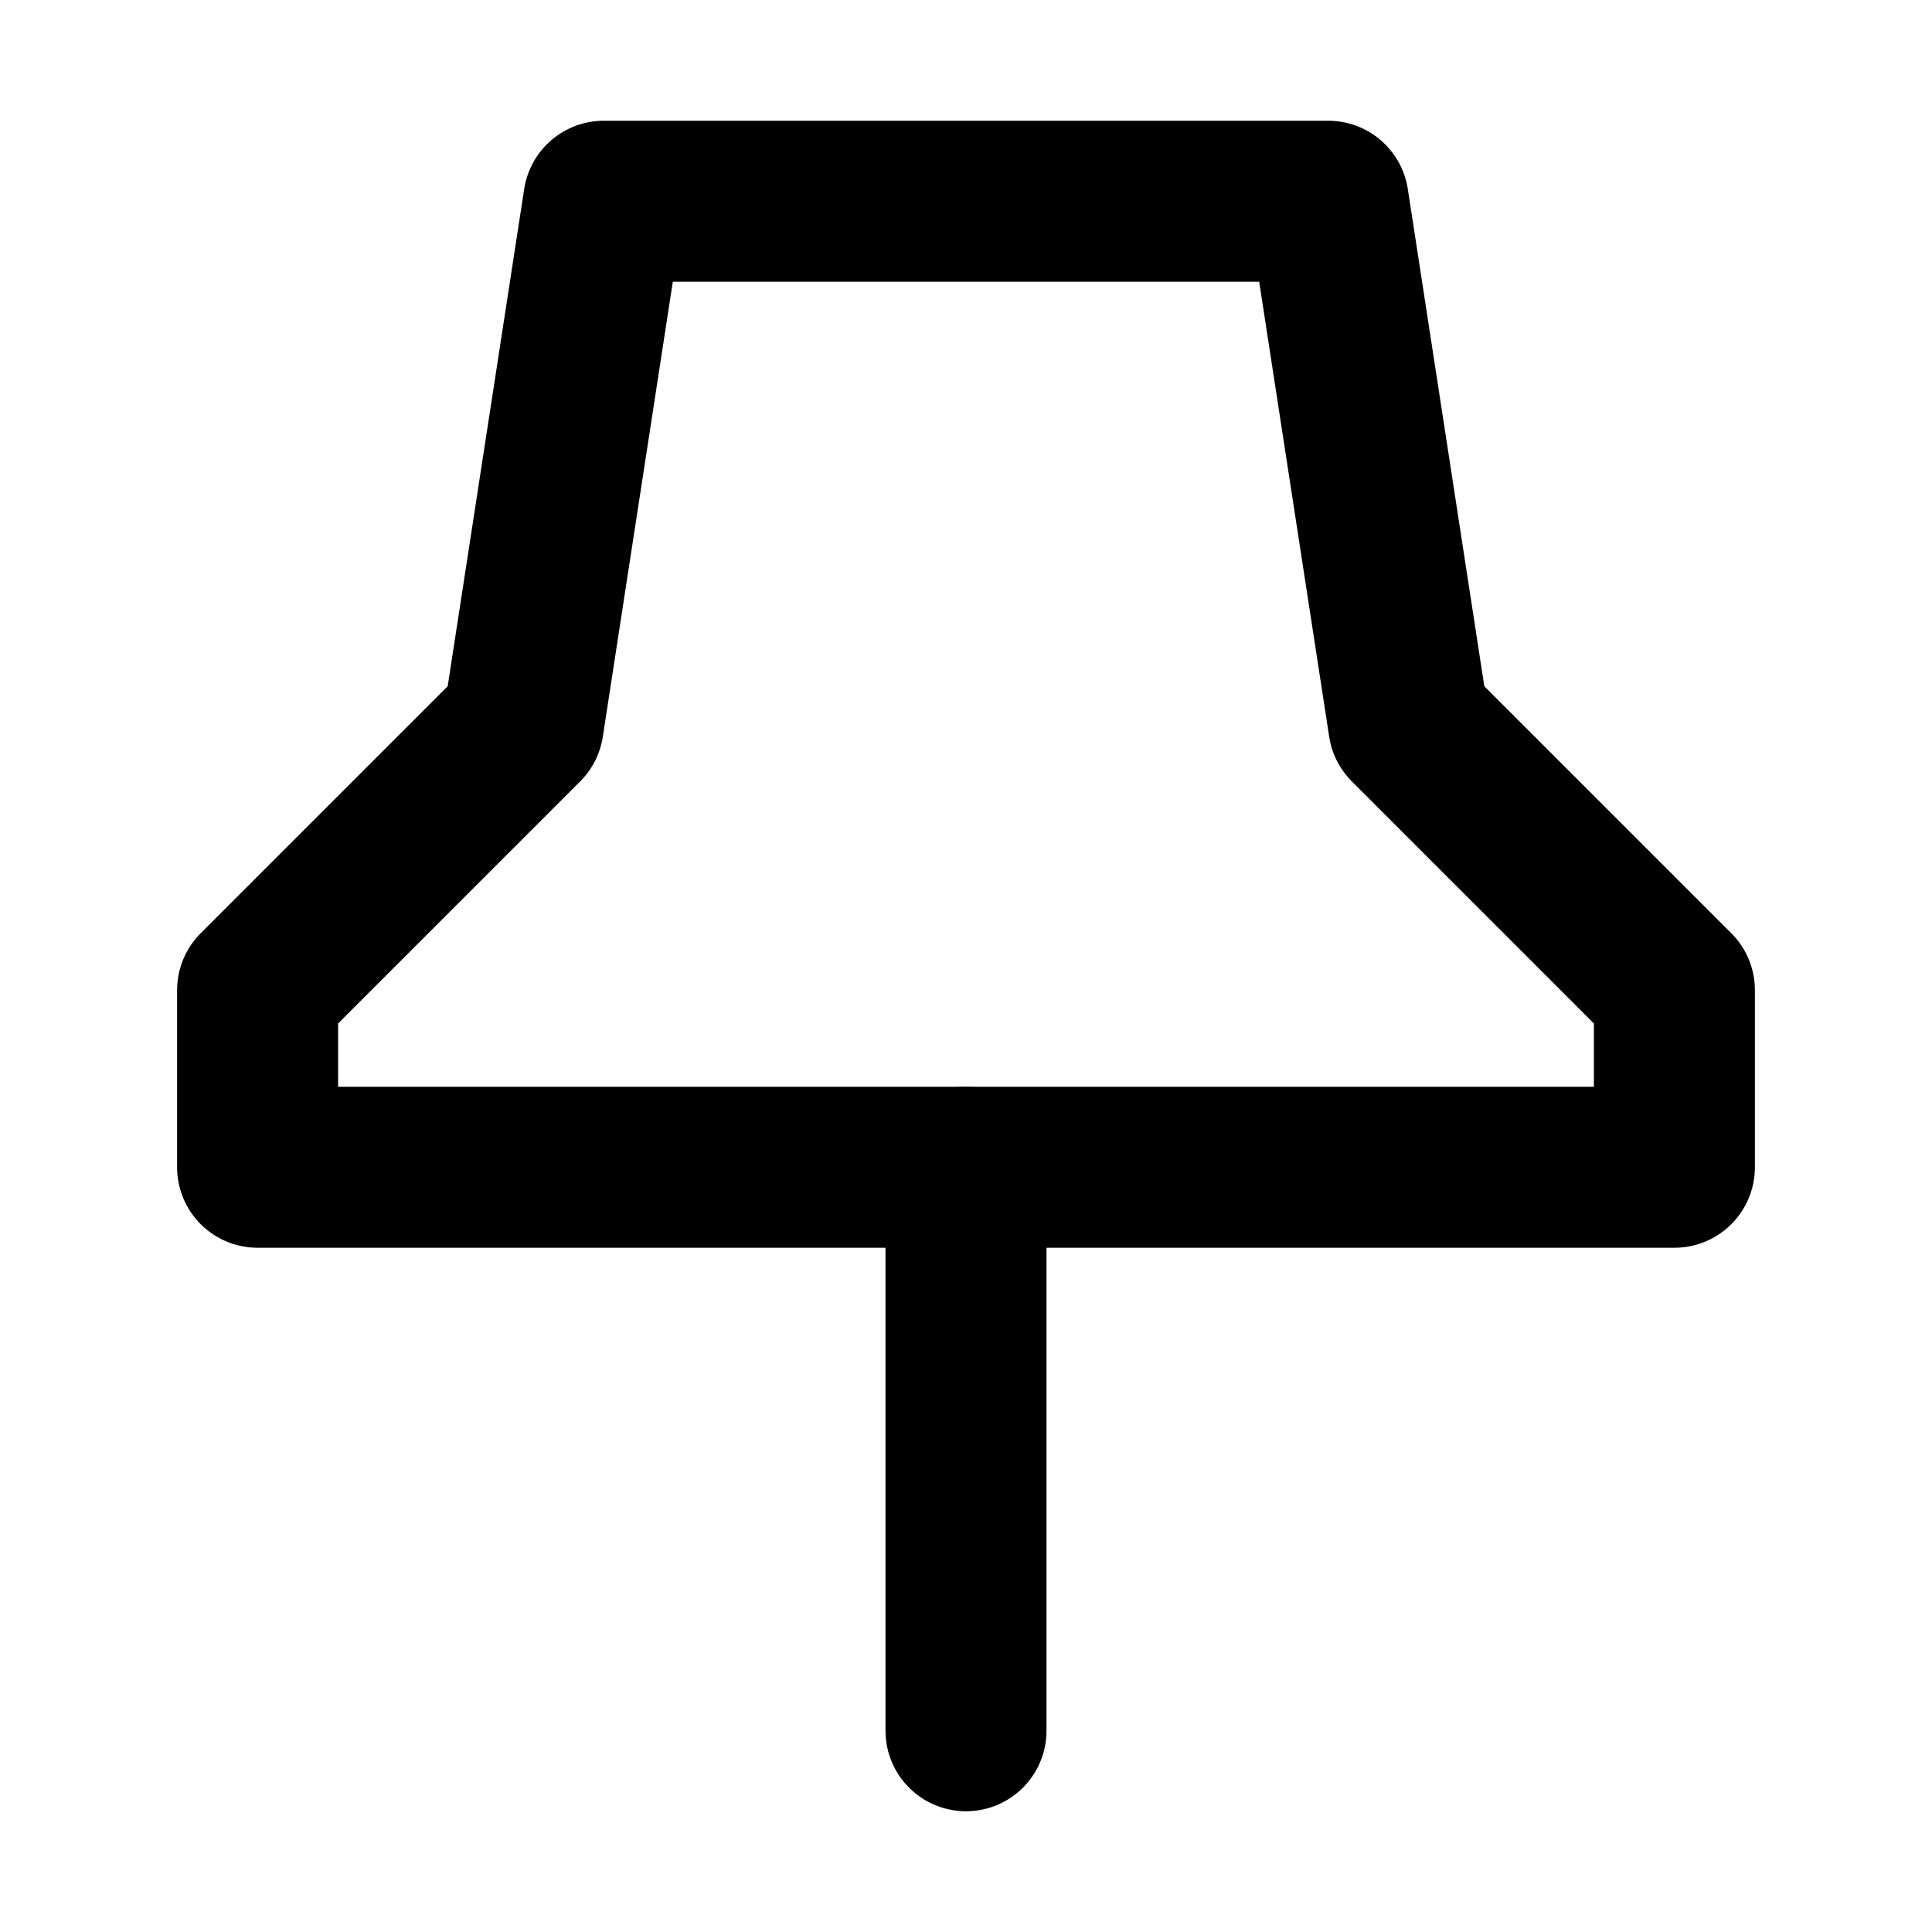
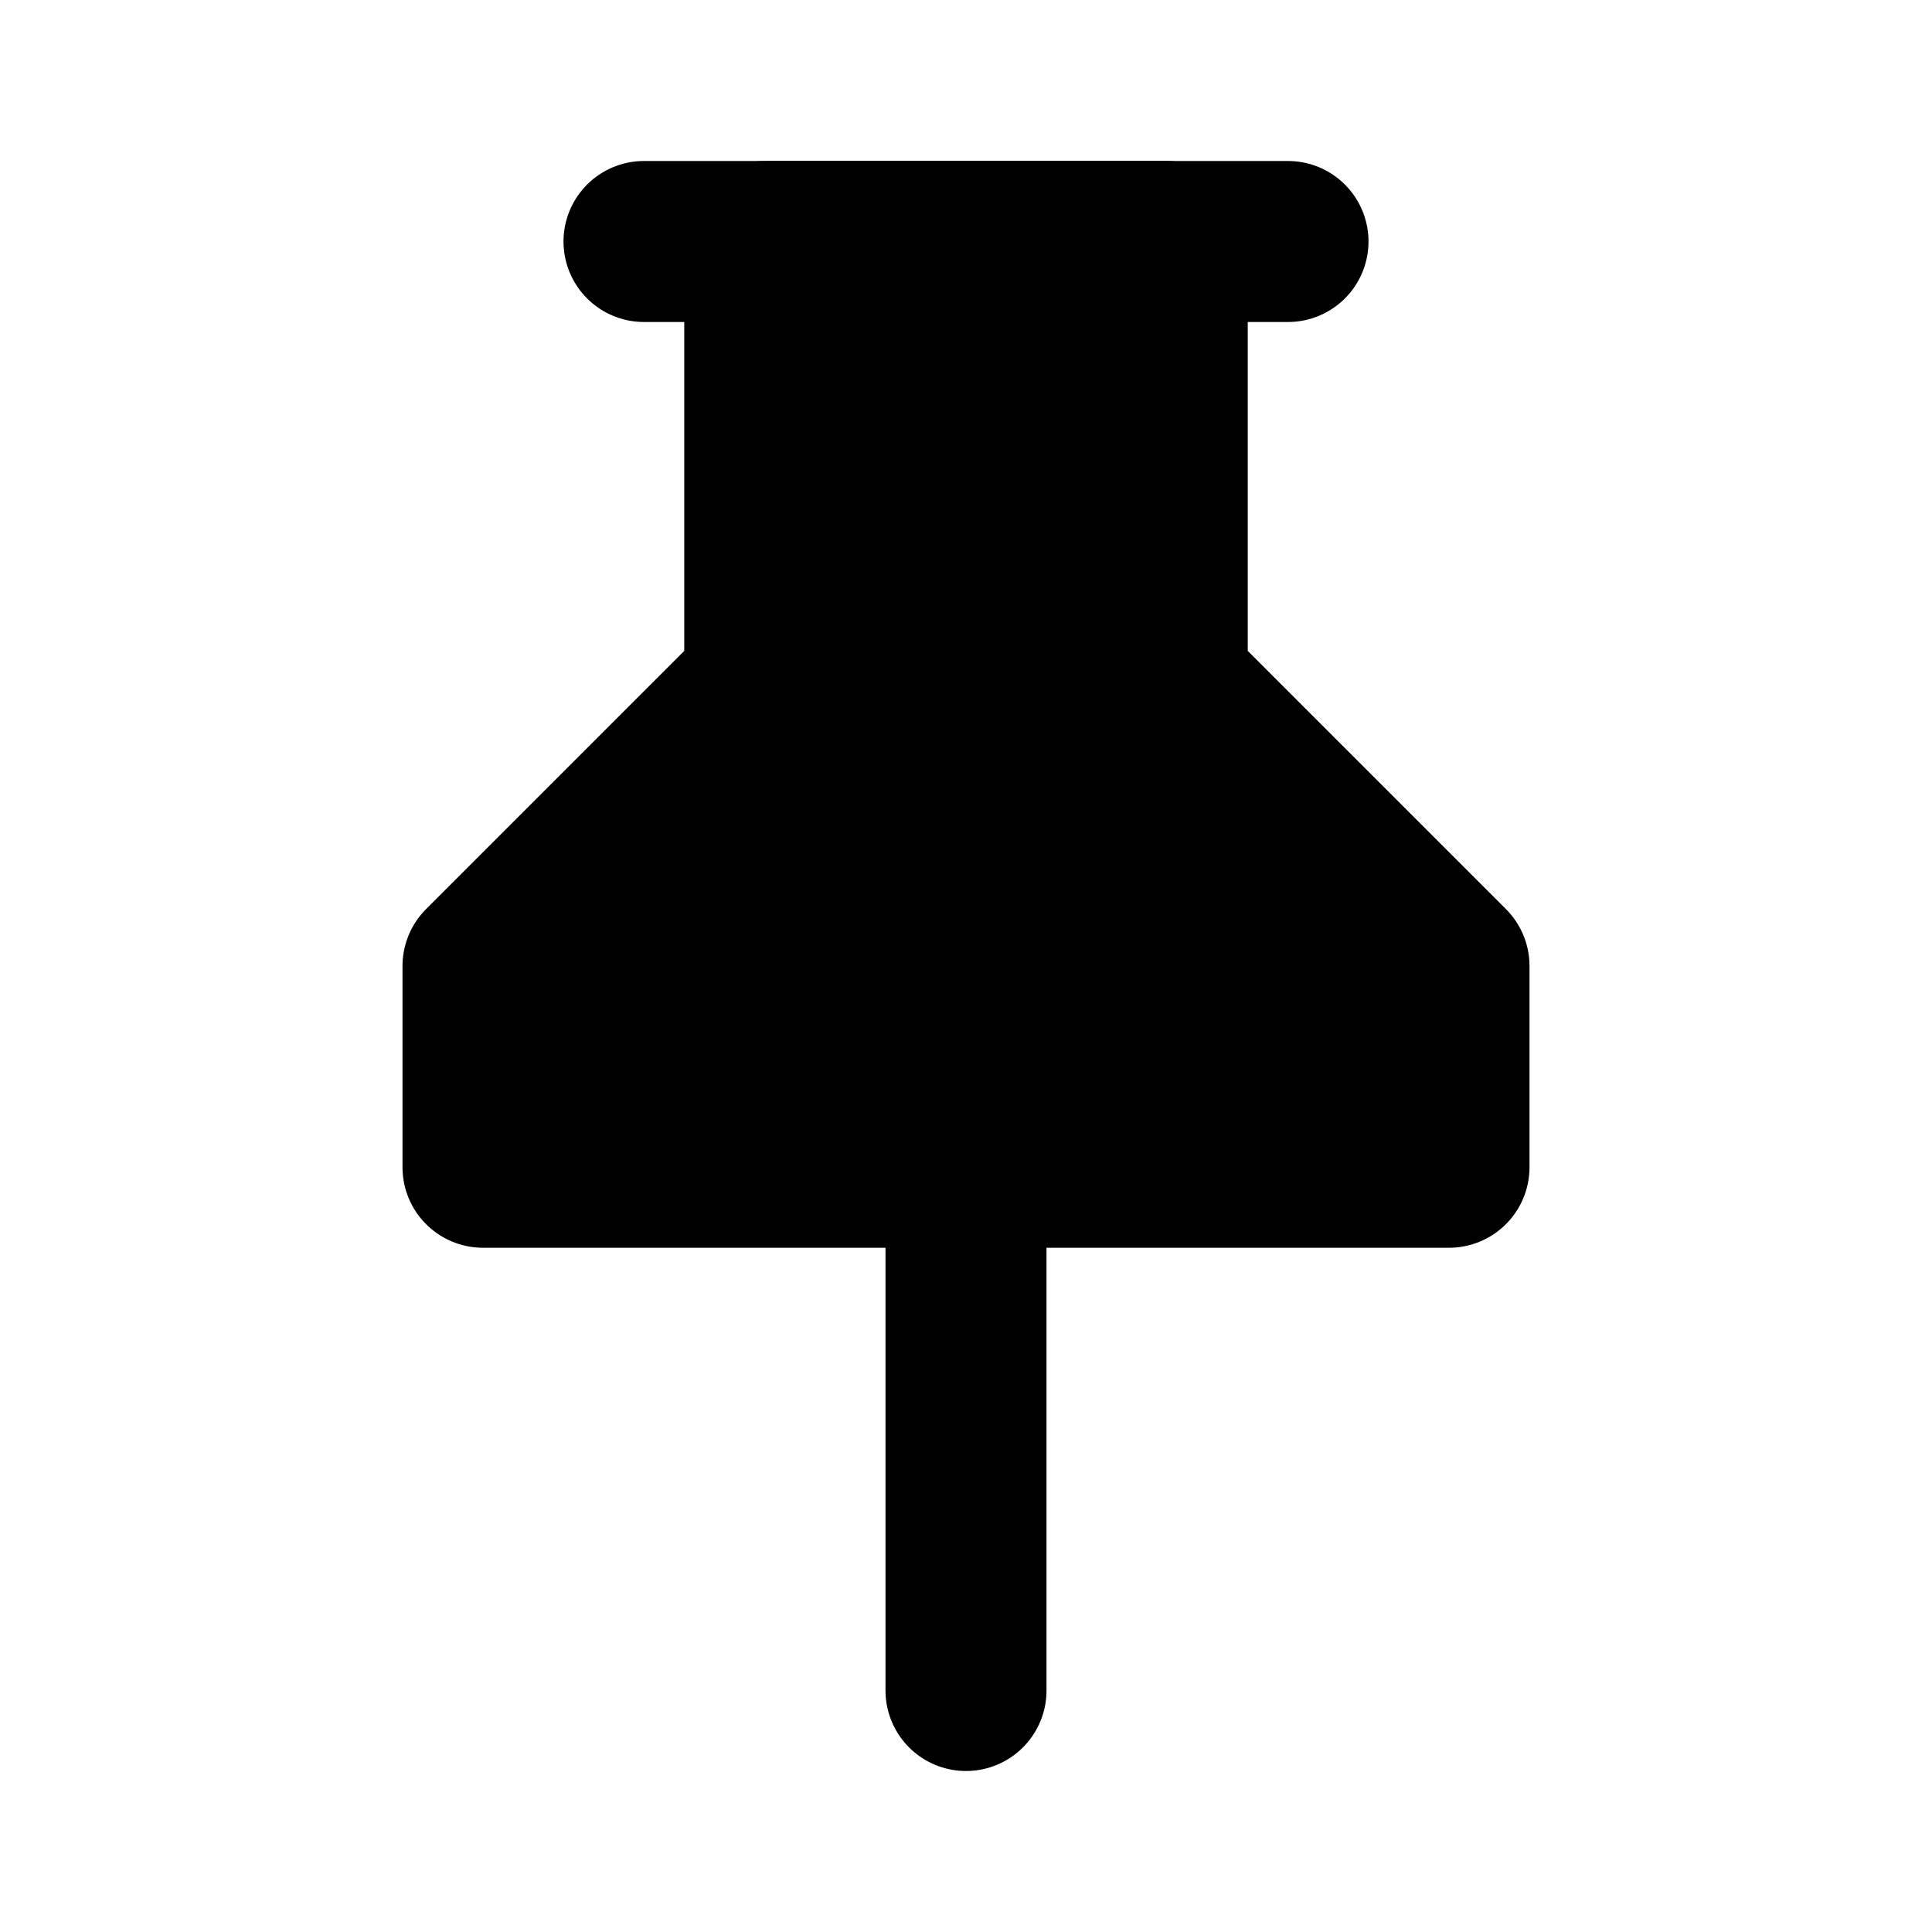
<svg xmlns="http://www.w3.org/2000/svg" viewBox="0 0 24 24" fill="none">
-   <g stroke="currentColor" stroke-width="2" stroke-linecap="round" stroke-linejoin="round">
-     <path d="m7.5 2.5 9 0 1 6.5 3.3 3.3v2.2H3.2v-2.2l3.3-3.3Z" />
-     <path d="M12 14.5v7" />
-   </g>
+   <path d="M9.5 3v5.5L6 12v2.5h12V12l-3.5-3.5V3Z" fill="currentColor" stroke="currentColor" stroke-width="2" stroke-linejoin="round" />
+   <path d="M8 3h8M12 14.5V21" stroke="currentColor" stroke-width="2" stroke-linecap="round" />
</svg>
